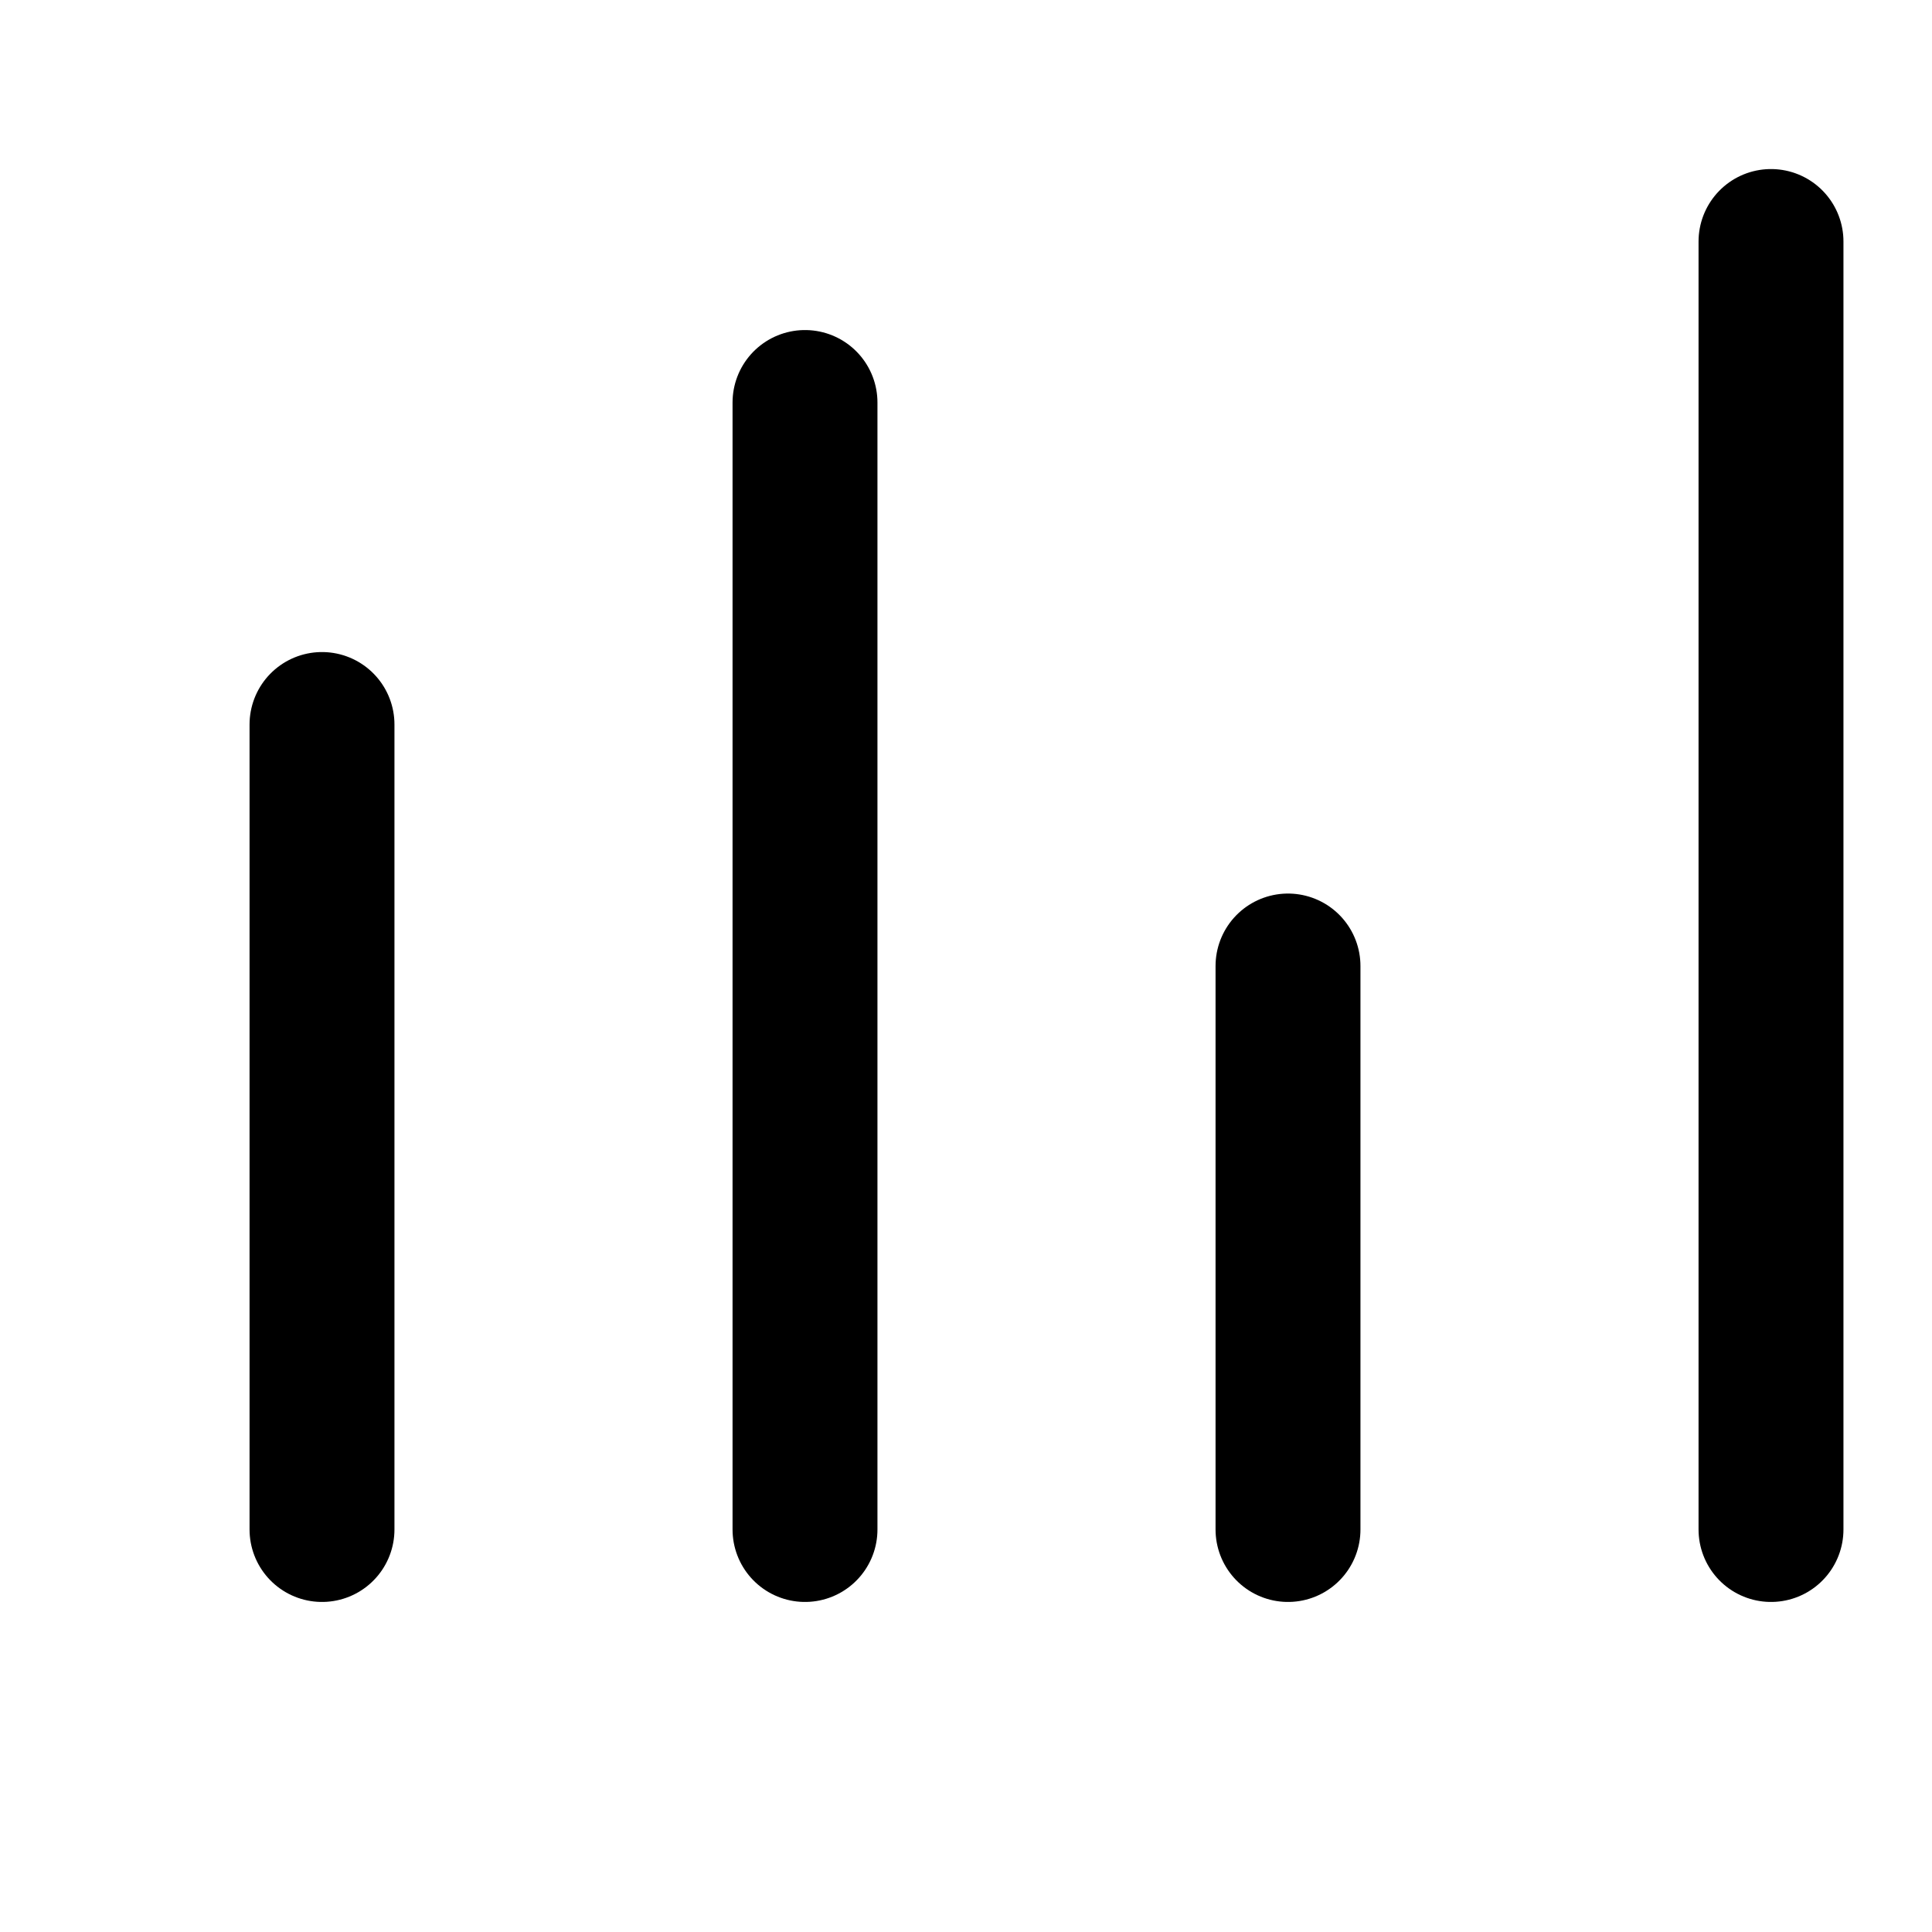
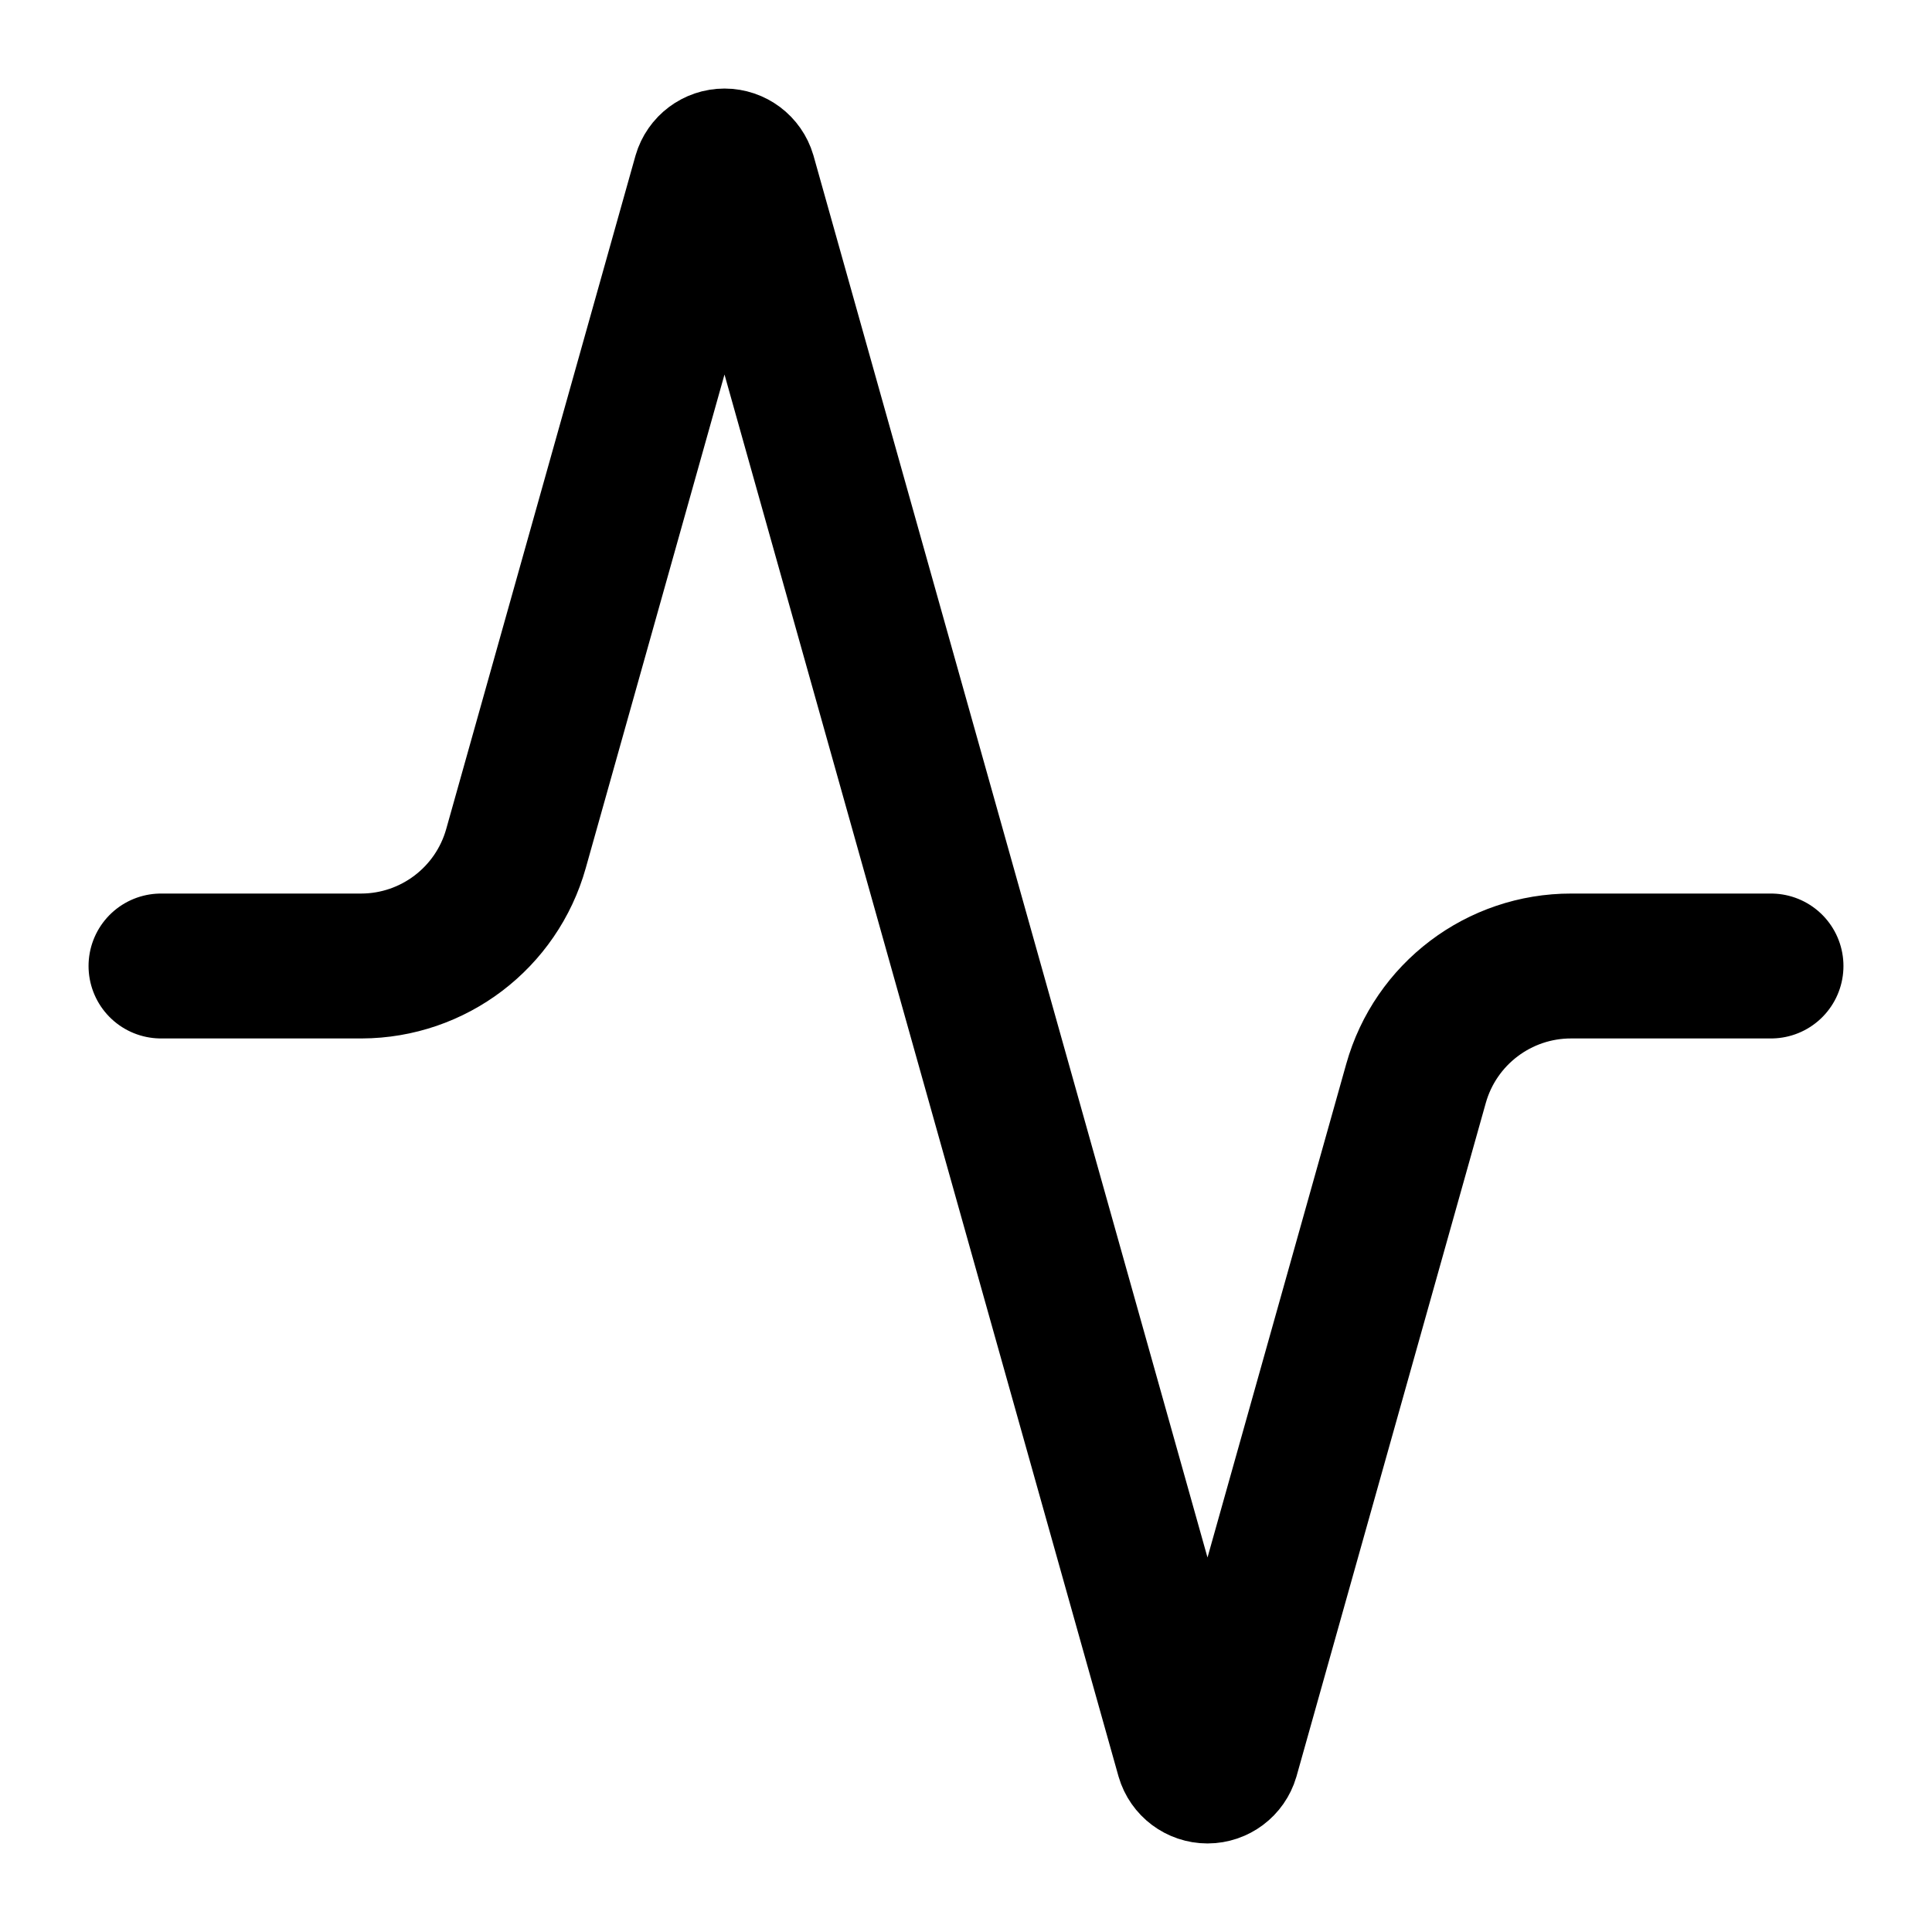
<svg xmlns="http://www.w3.org/2000/svg" viewBox="0 0 24 24" fill="none" stroke="currentColor" stroke-width="1.8" stroke-linecap="round" stroke-linejoin="round">
-   <path d="M4 19V9" />
-   <path d="M10 19V5" />
-   <path d="M16 19v-7" />
-   <path d="M22 19V3" />
+   <path d="M22 12h-2.48a2 2 0 0 0-1.93 1.46l-2.35 8.36a.25.25 0 0 1-.48 0L9.24 2.18a.25.25 0 0 0-.48 0l-2.35 8.36A2 2 0 0 1 4.49 12H2" />
</svg>
